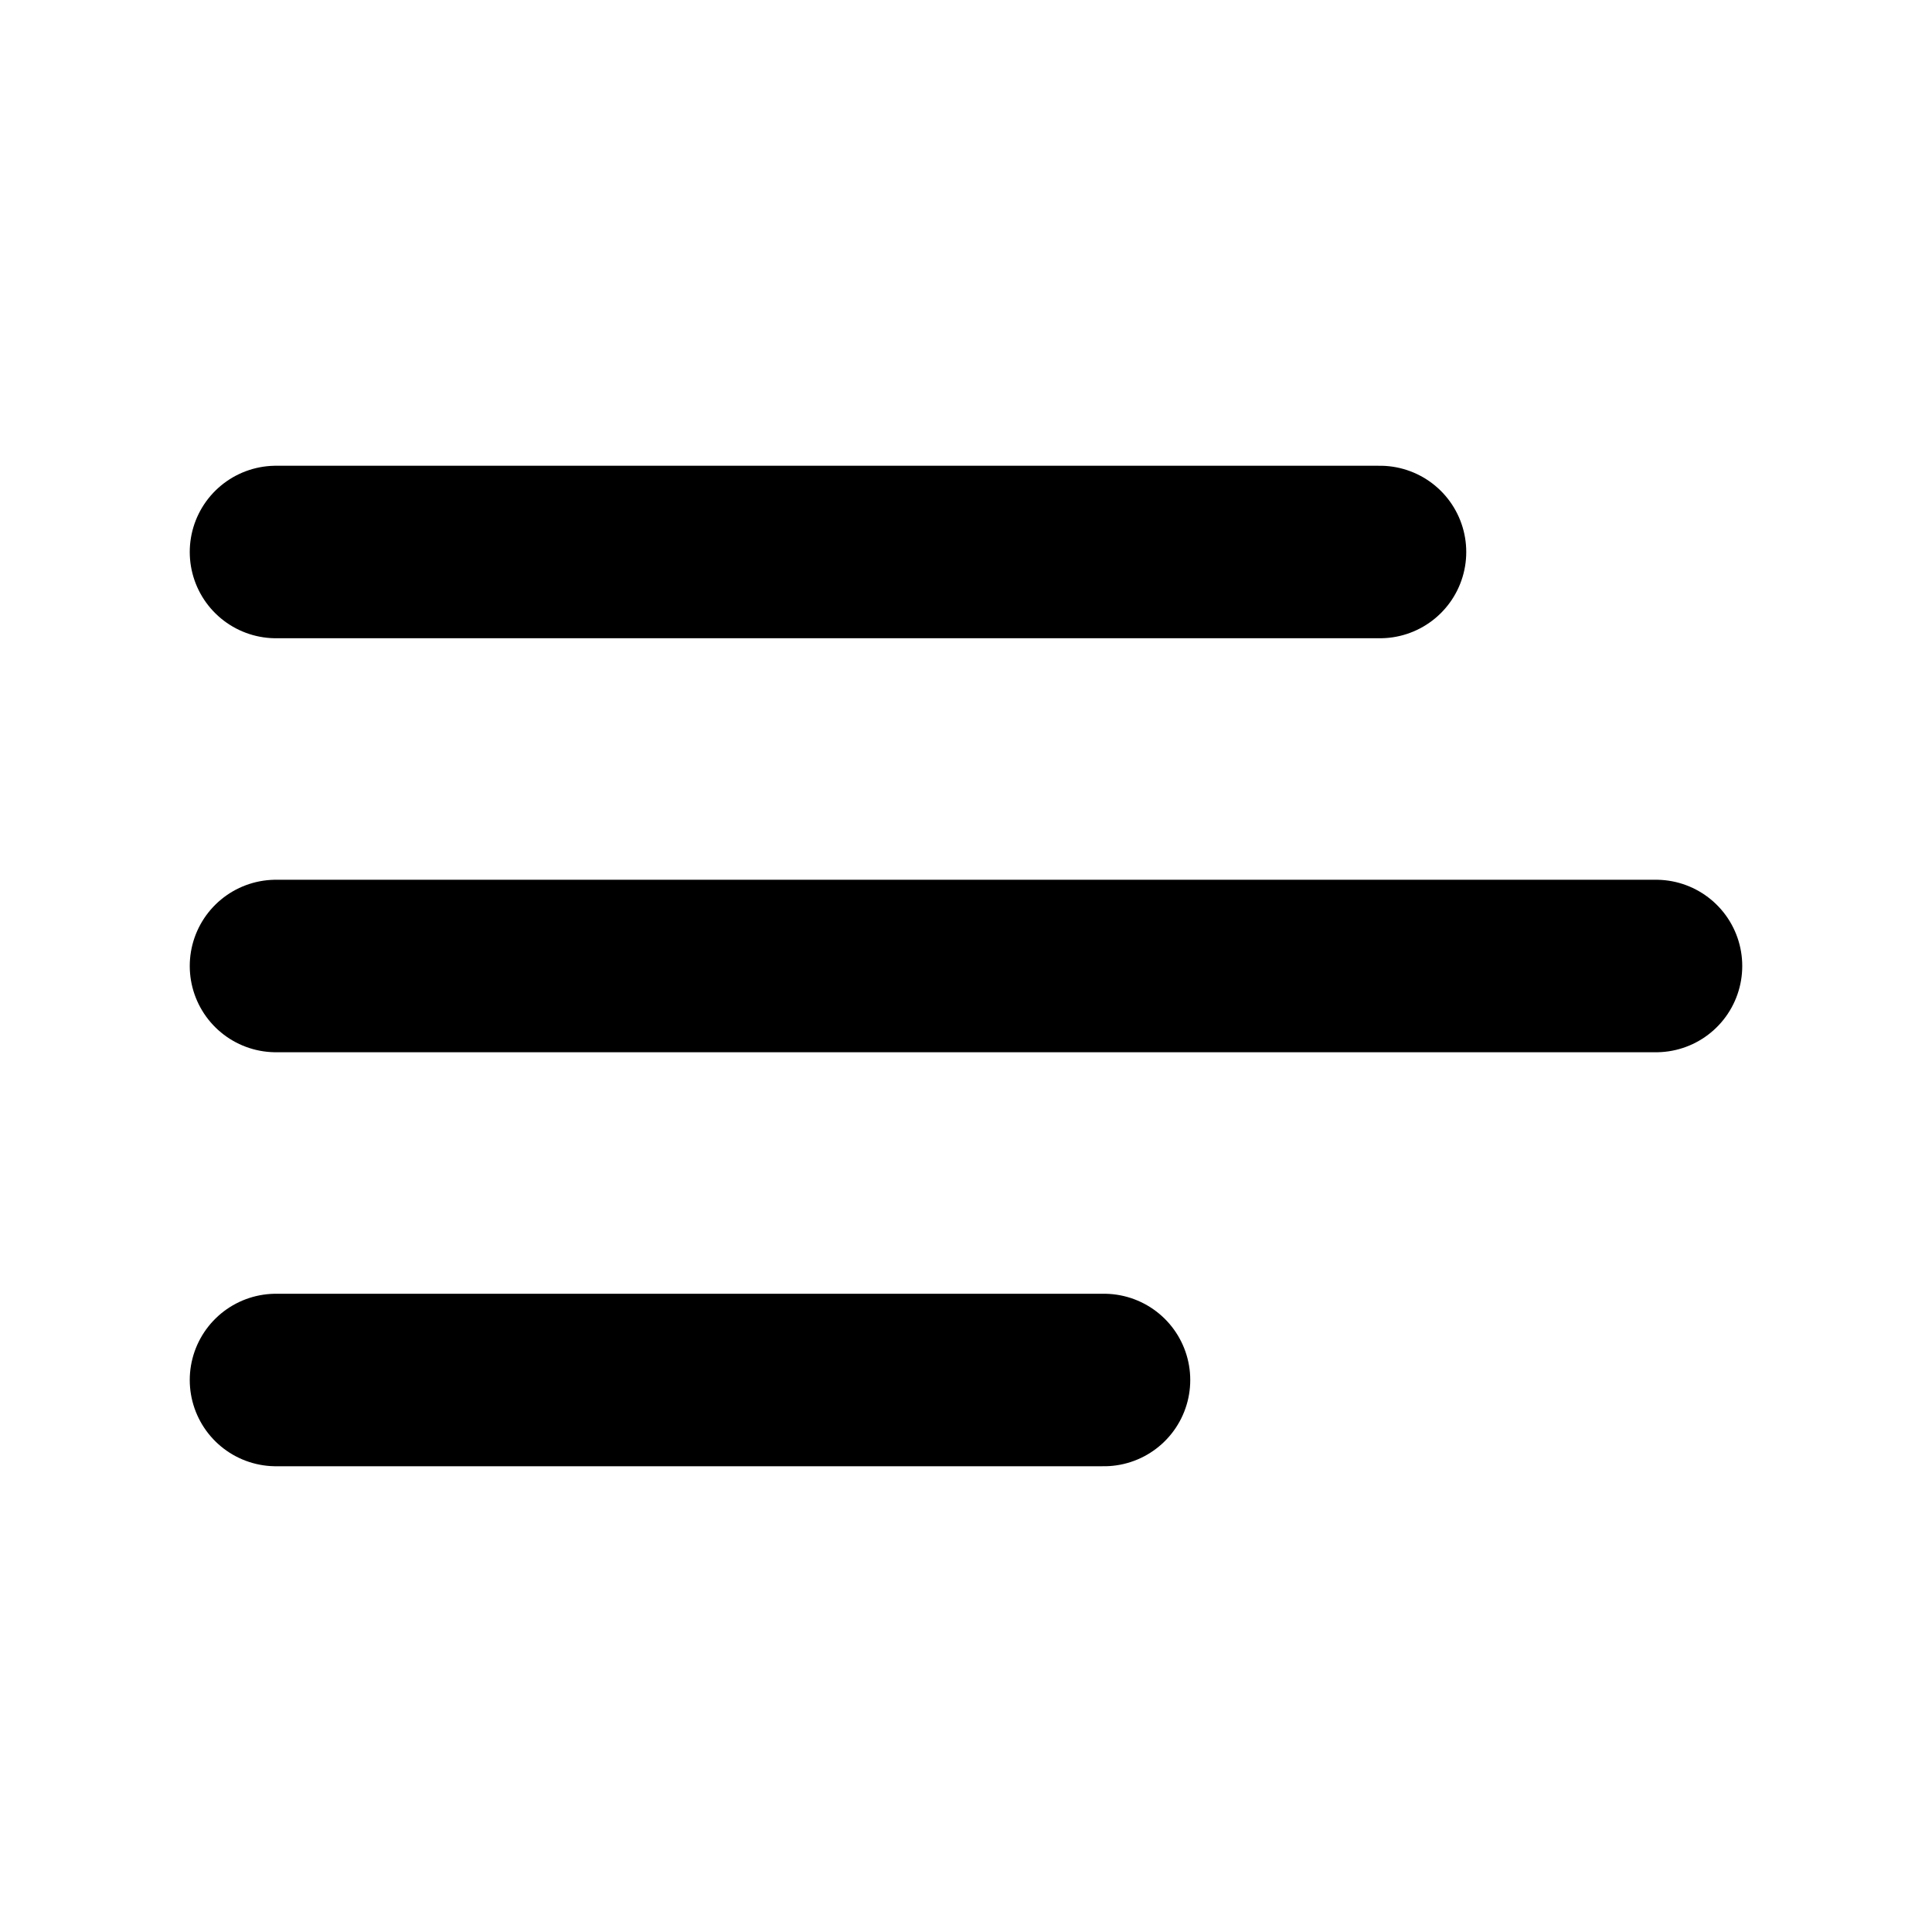
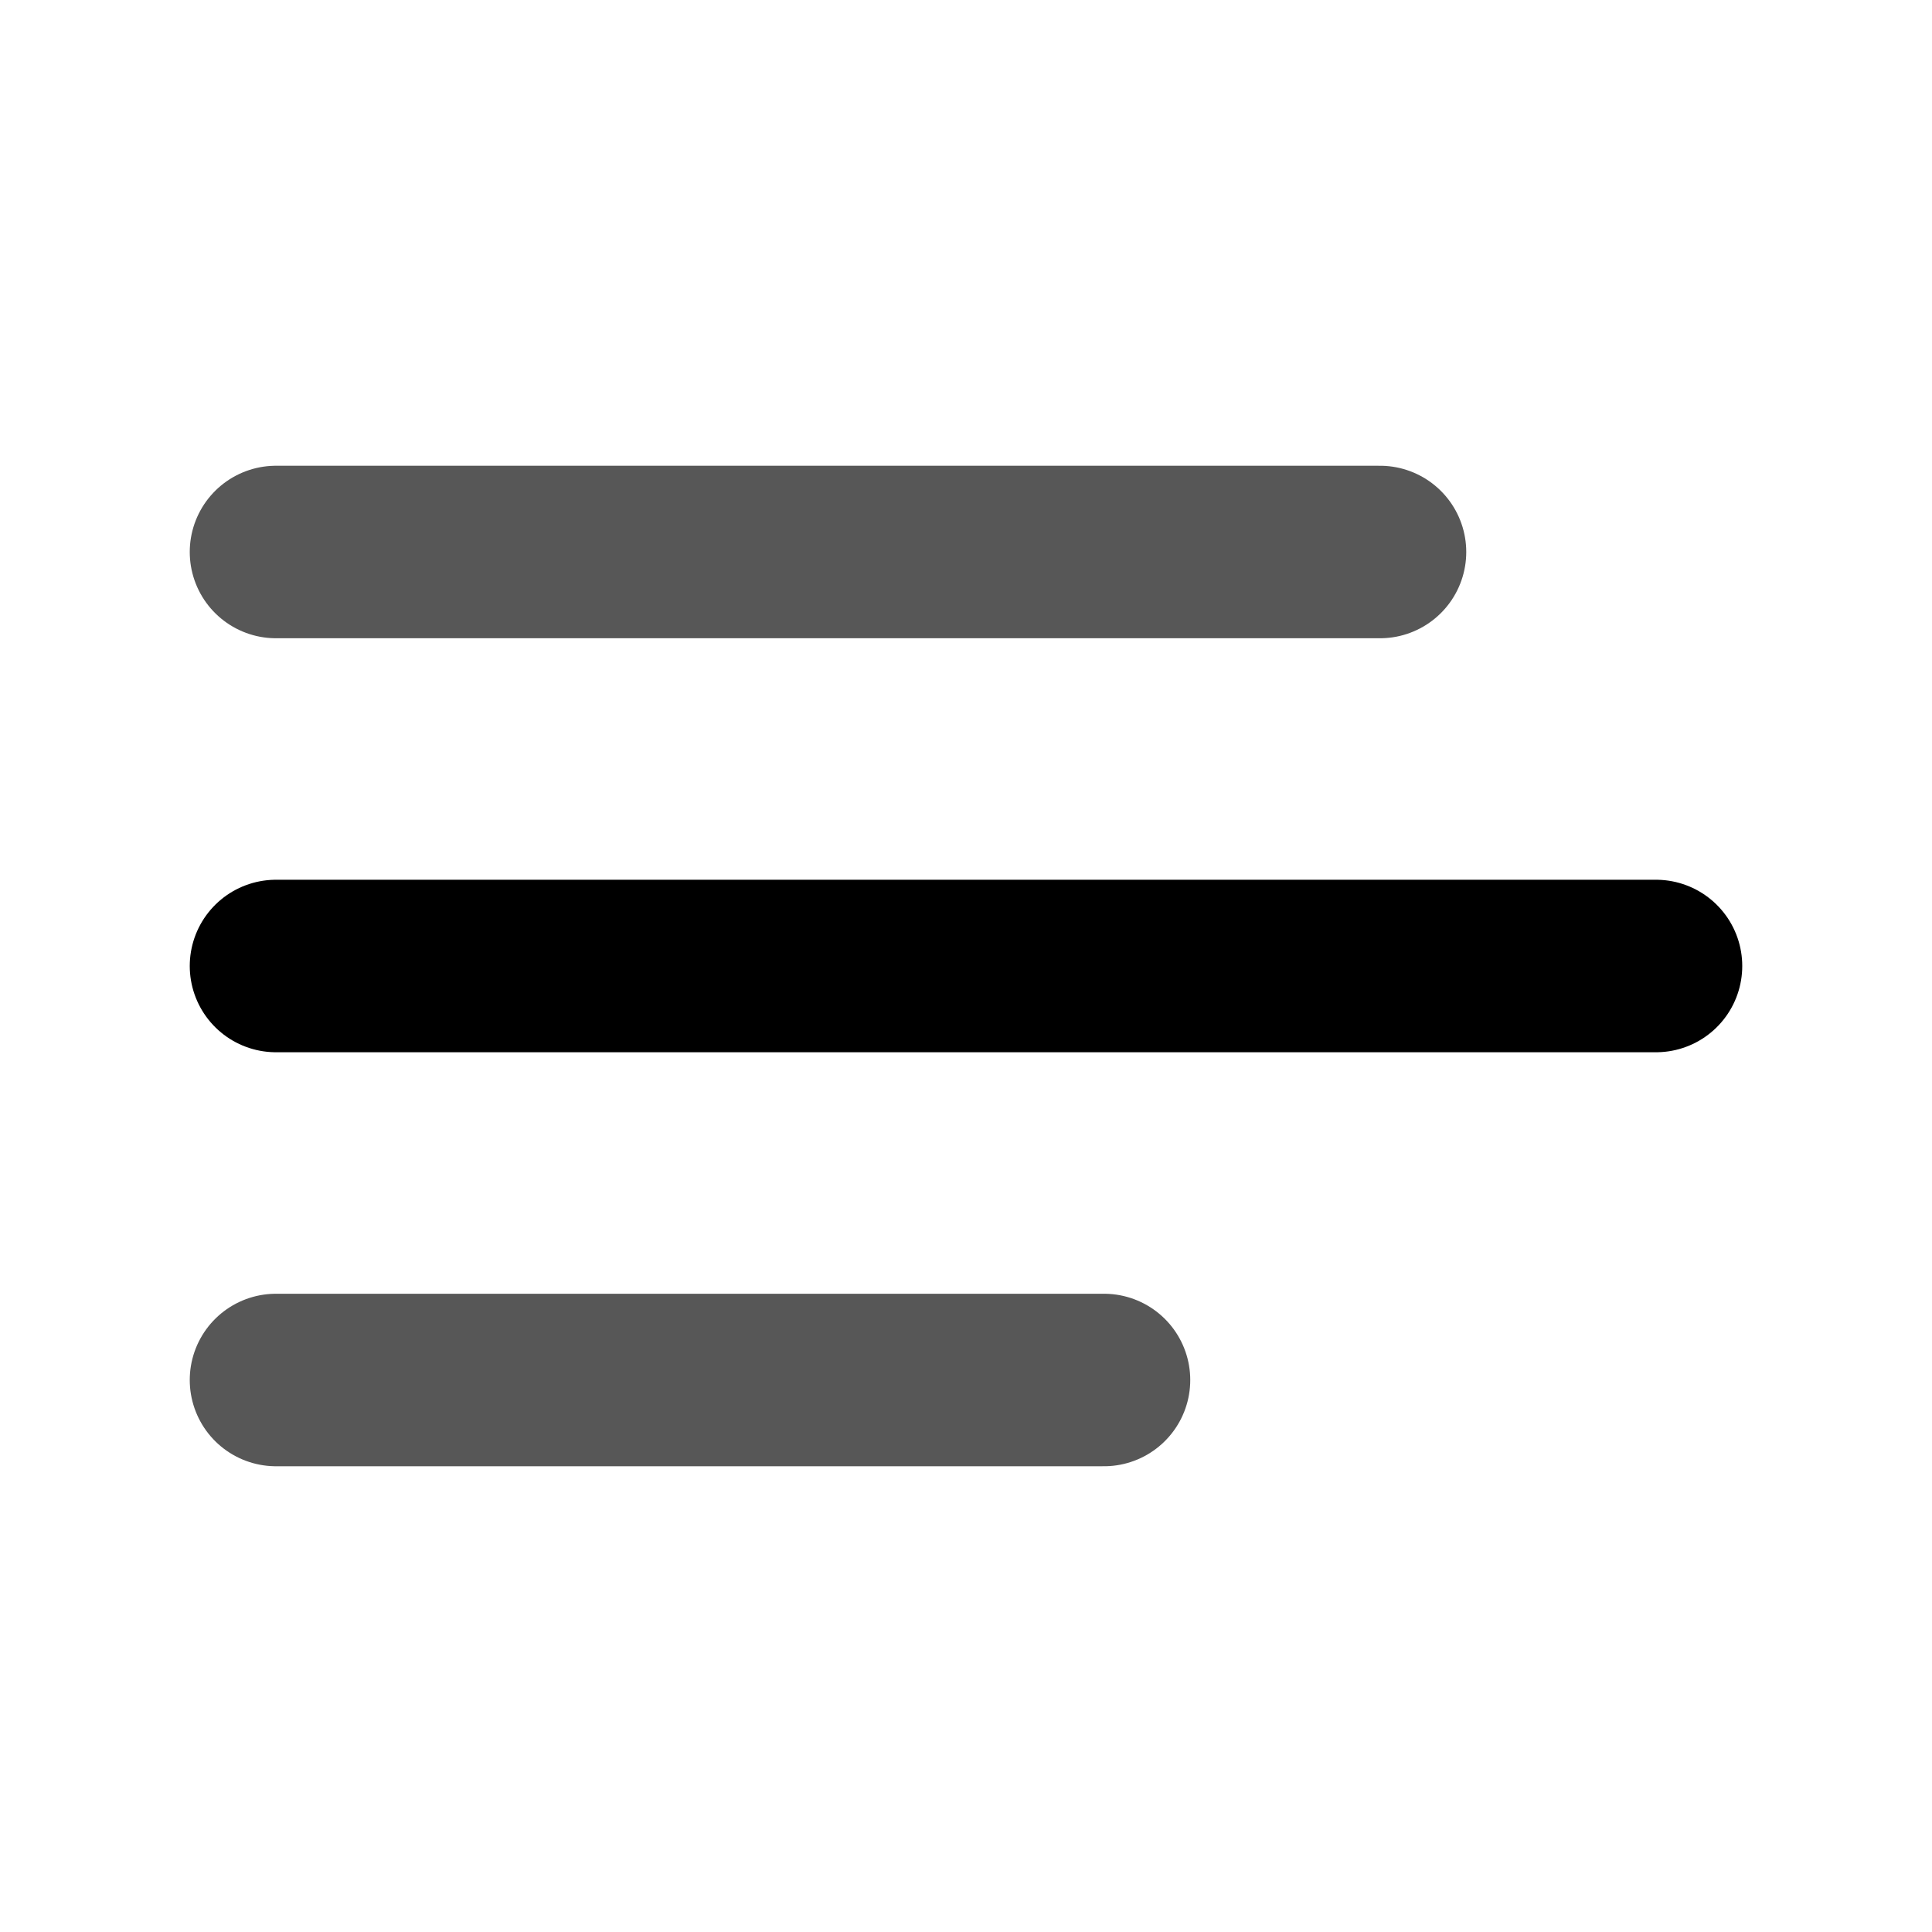
<svg xmlns="http://www.w3.org/2000/svg" width="14" height="14" viewBox="0 0 14 14" fill="none">
-   <path d="M2 4H10" stroke="black" stroke-width="1.25" stroke-linecap="round" />
+   <path d="M2 4H10" stroke="black" stroke-opacity="0.66" stroke-width="1.25" stroke-linecap="round" />
  <path d="M2 7H12" stroke="black" stroke-width="1.25" stroke-linecap="round" />
-   <path d="M2 10H8" stroke="black" stroke-width="1.25" stroke-linecap="round" />
+   <path d="M2 10H8" stroke="black" stroke-opacity="0.66" stroke-width="1.25" stroke-linecap="round" />
</svg>
